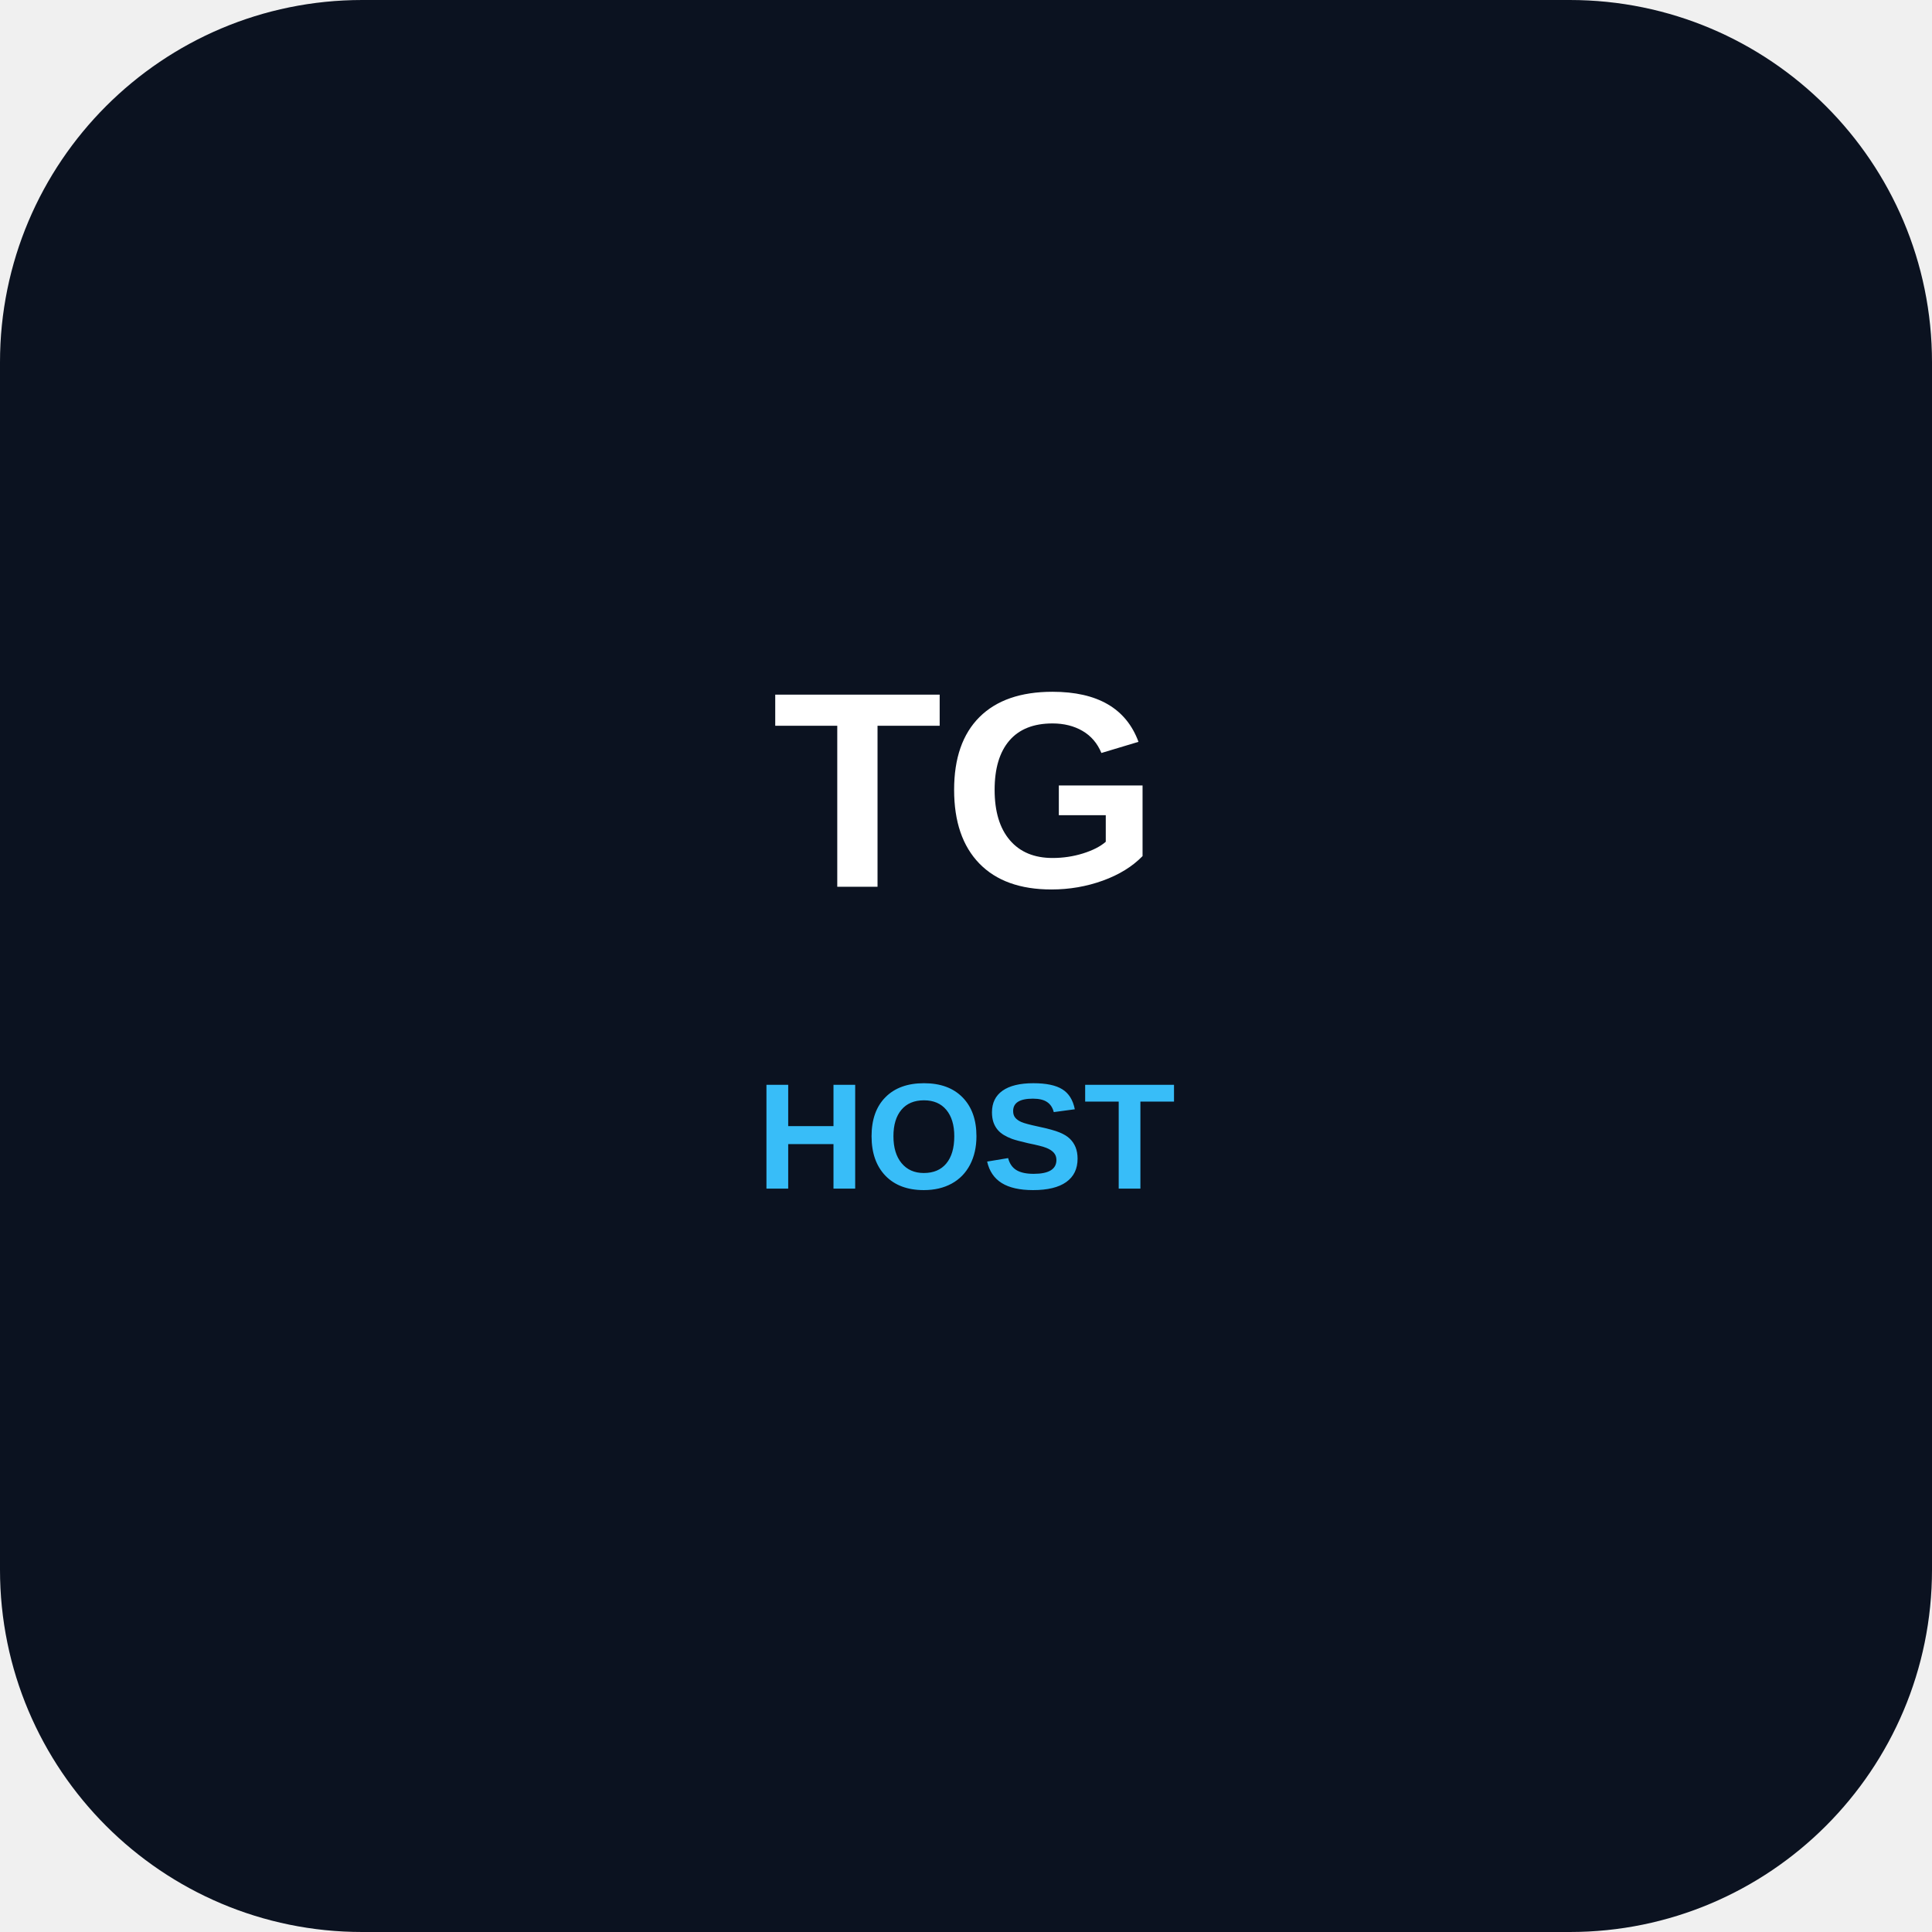
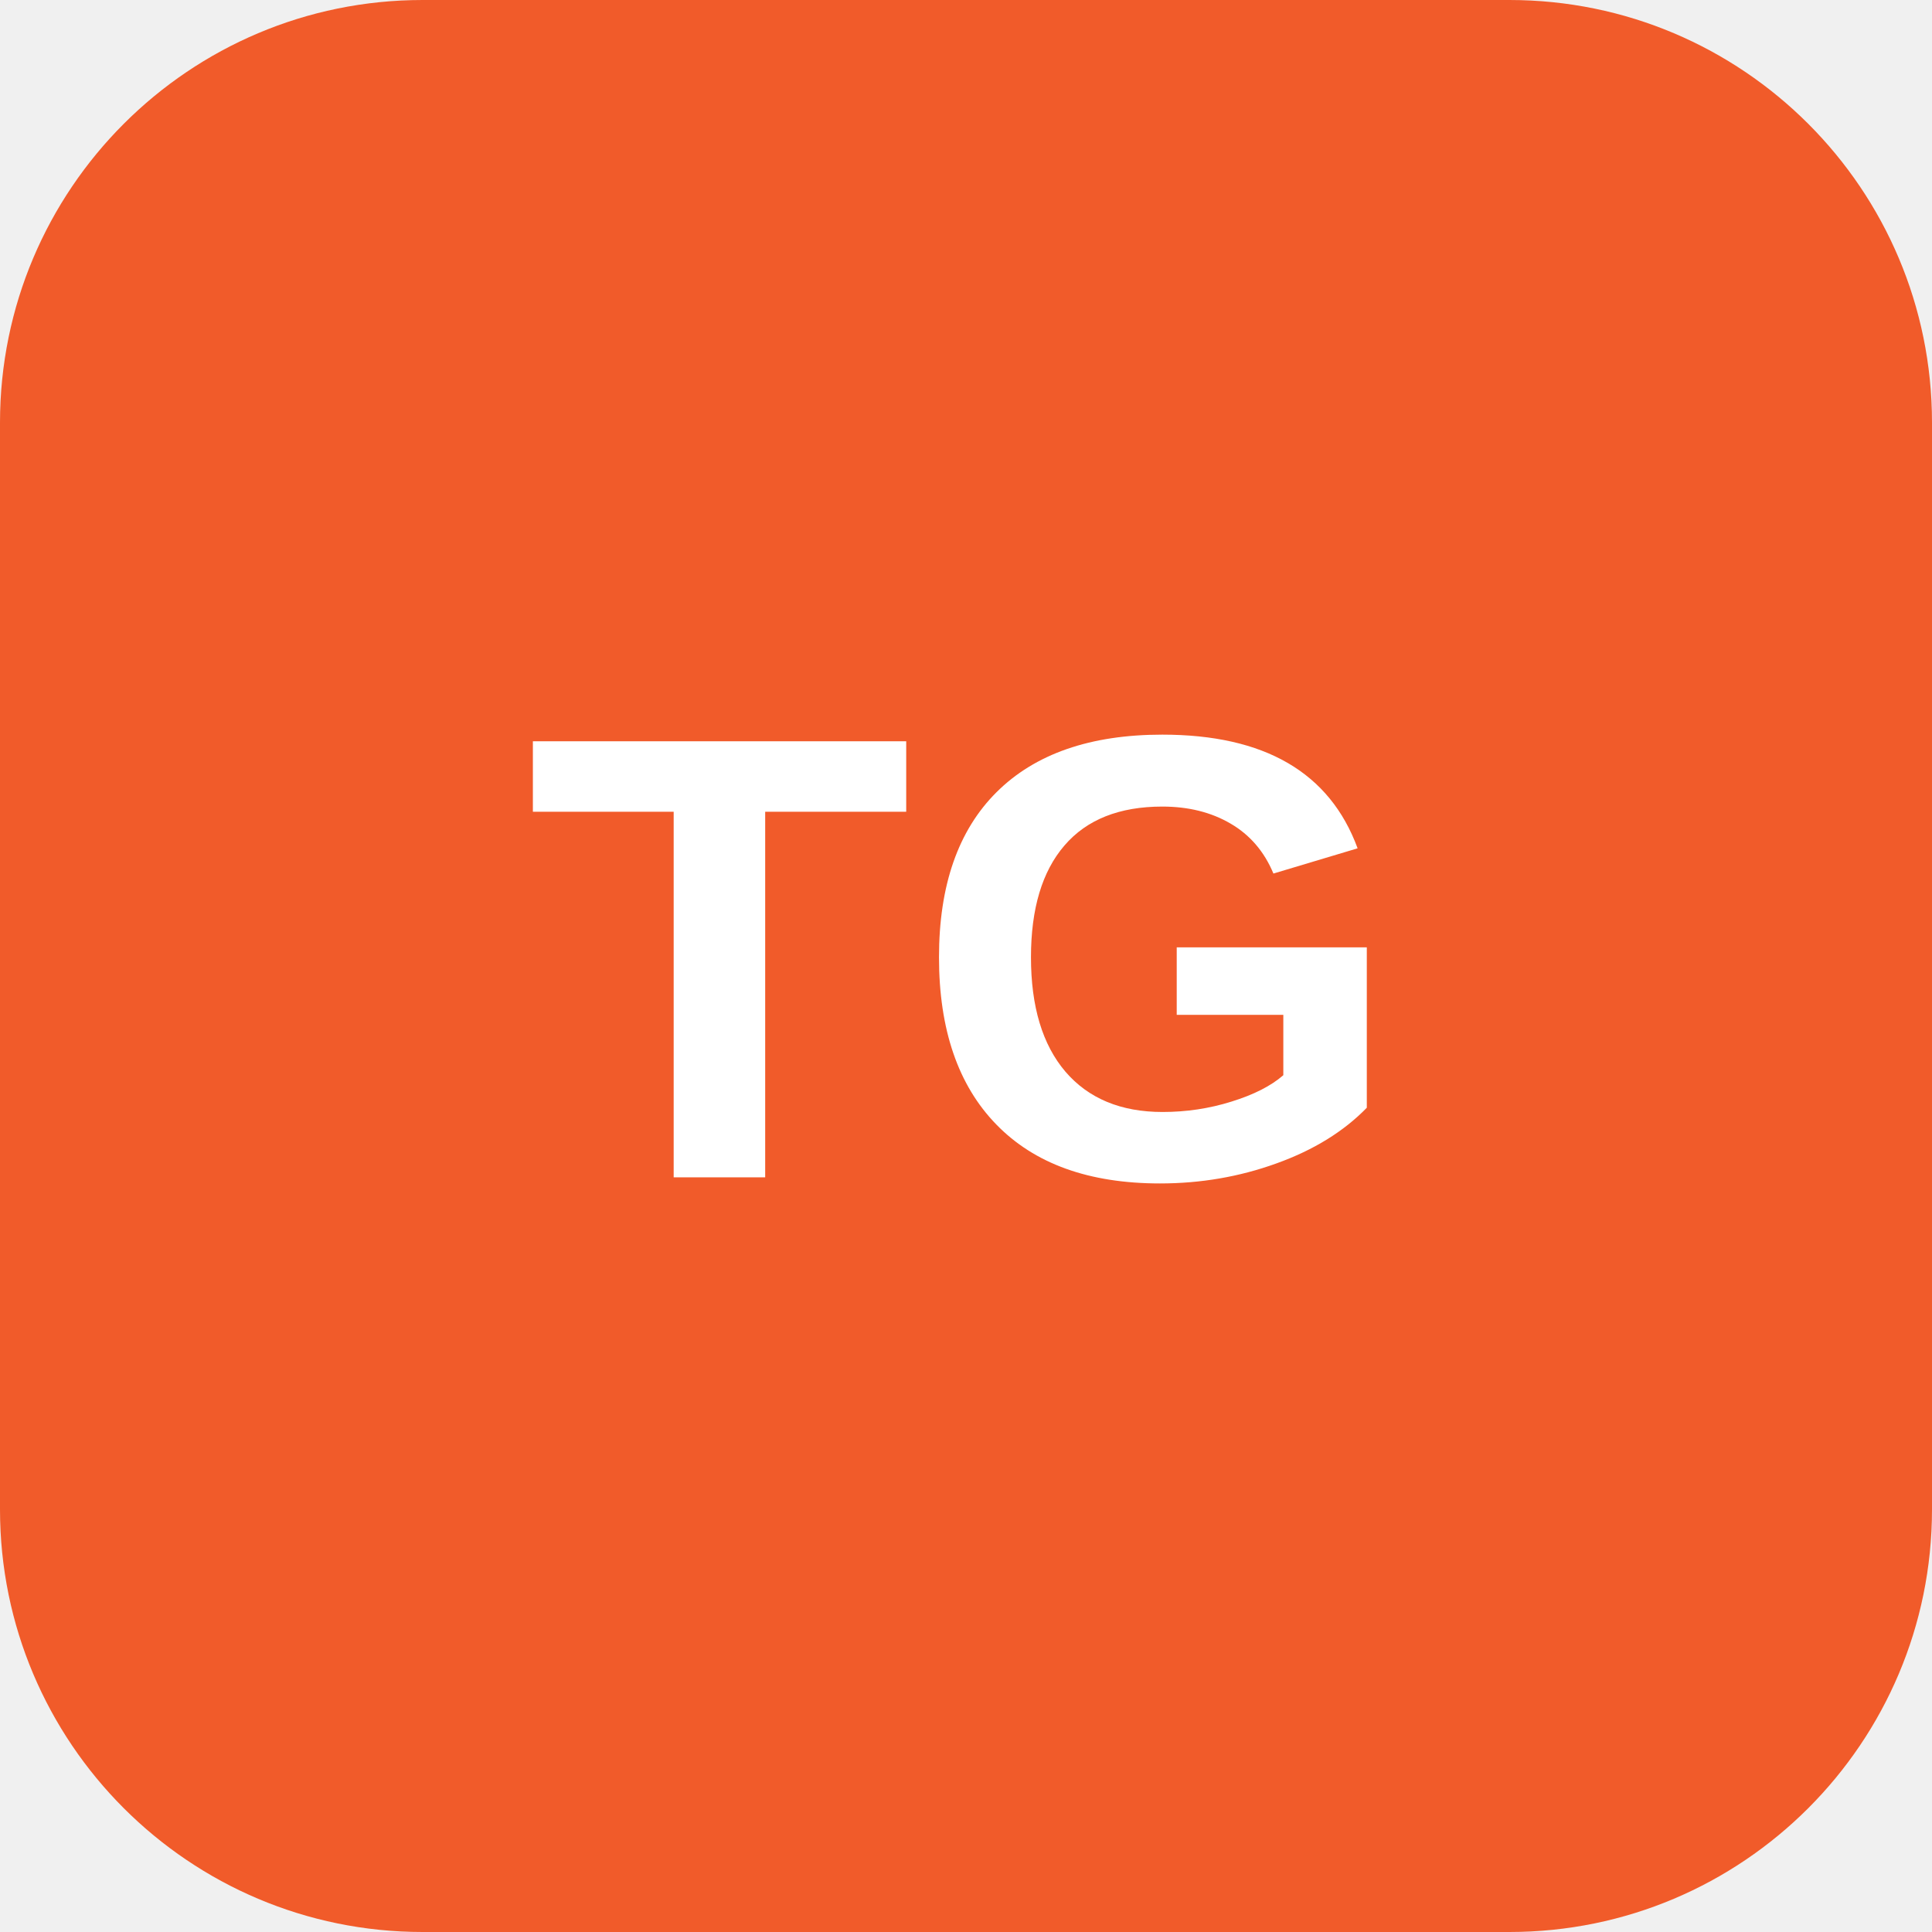
- <svg xmlns="http://www.w3.org/2000/svg" viewBox="0 0 512 512">
-   <rect width="512" height="512" rx="96" fill="#0b1220" />
-   <text x="256" y="235" text-anchor="middle" font-size="74" fill="#fff" font-family="Arial" font-weight="900">TG</text>
-   <text x="256" y="315" text-anchor="middle" font-size="40" fill="#38bdf8" font-family="Arial" font-weight="900">HOST</text>
+ <svg xmlns="http://www.w3.org/2000/svg" viewBox="0 0 128 128">
+   <rect width="128" height="128" rx="28" fill="#f15b2a" />
+   <text x="64" y="78" font-family="Arial,sans-serif" font-size="42" font-weight="900" text-anchor="middle" fill="white">TG</text>
</svg>
